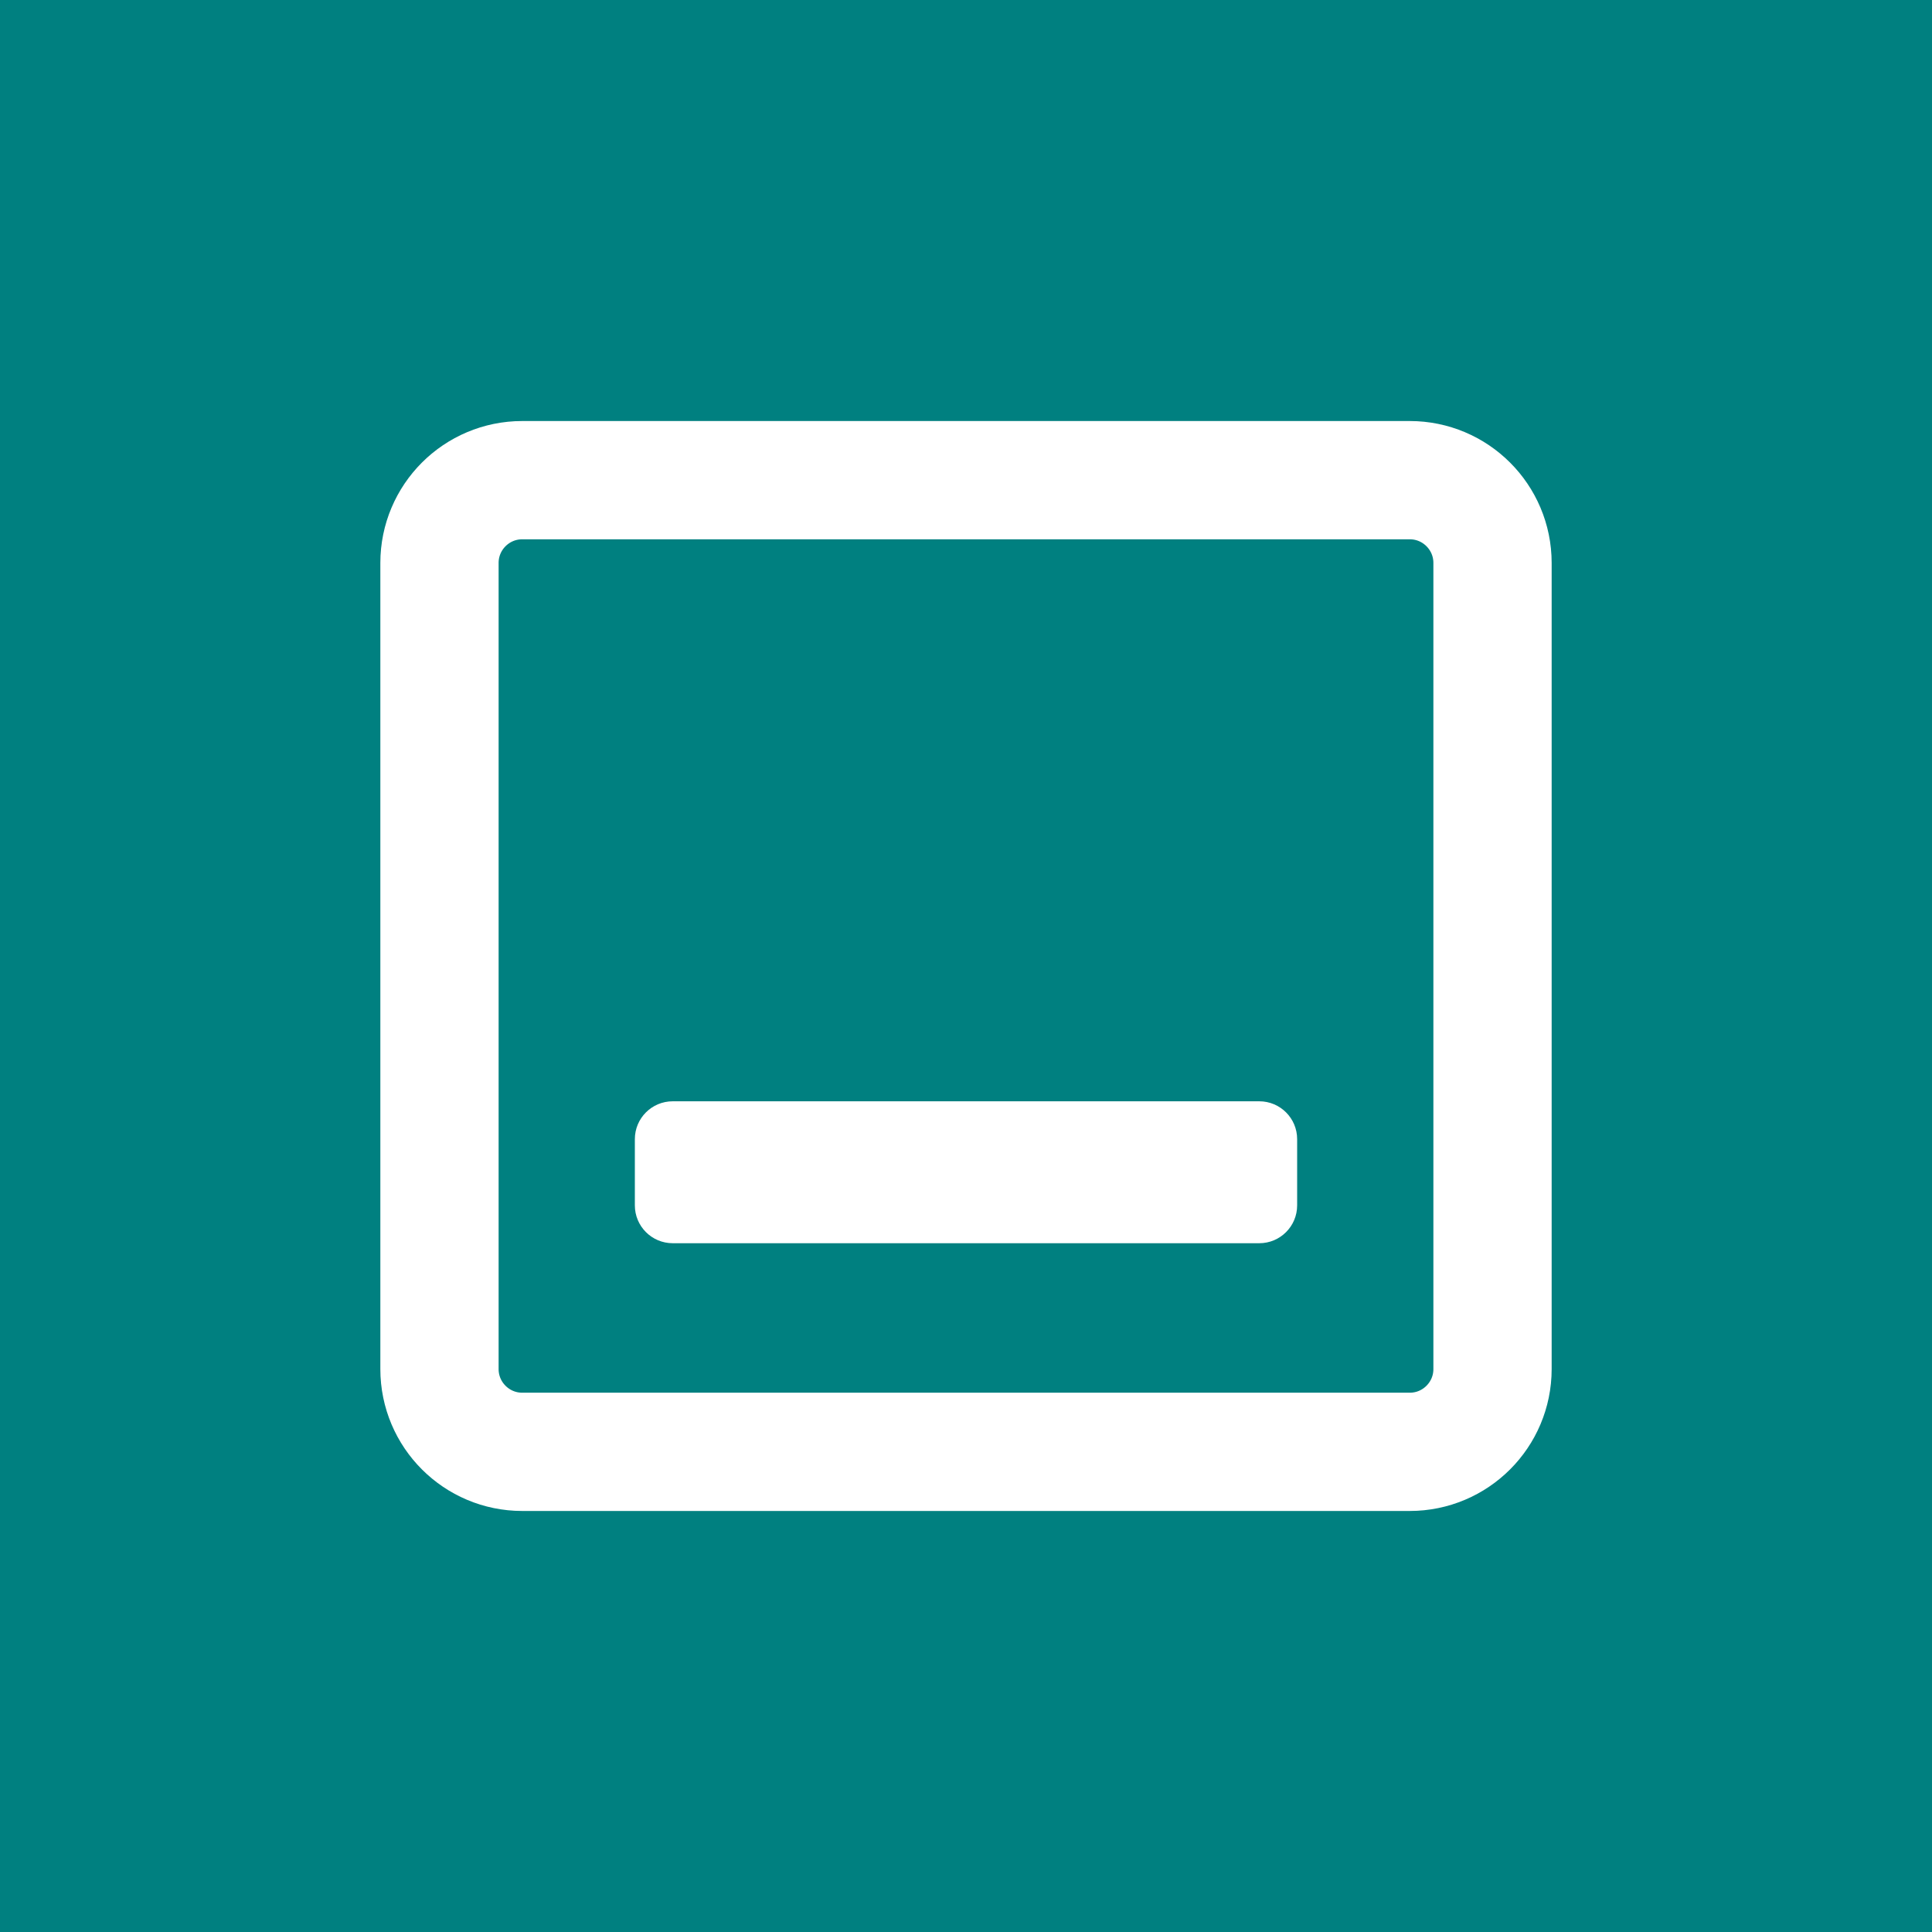
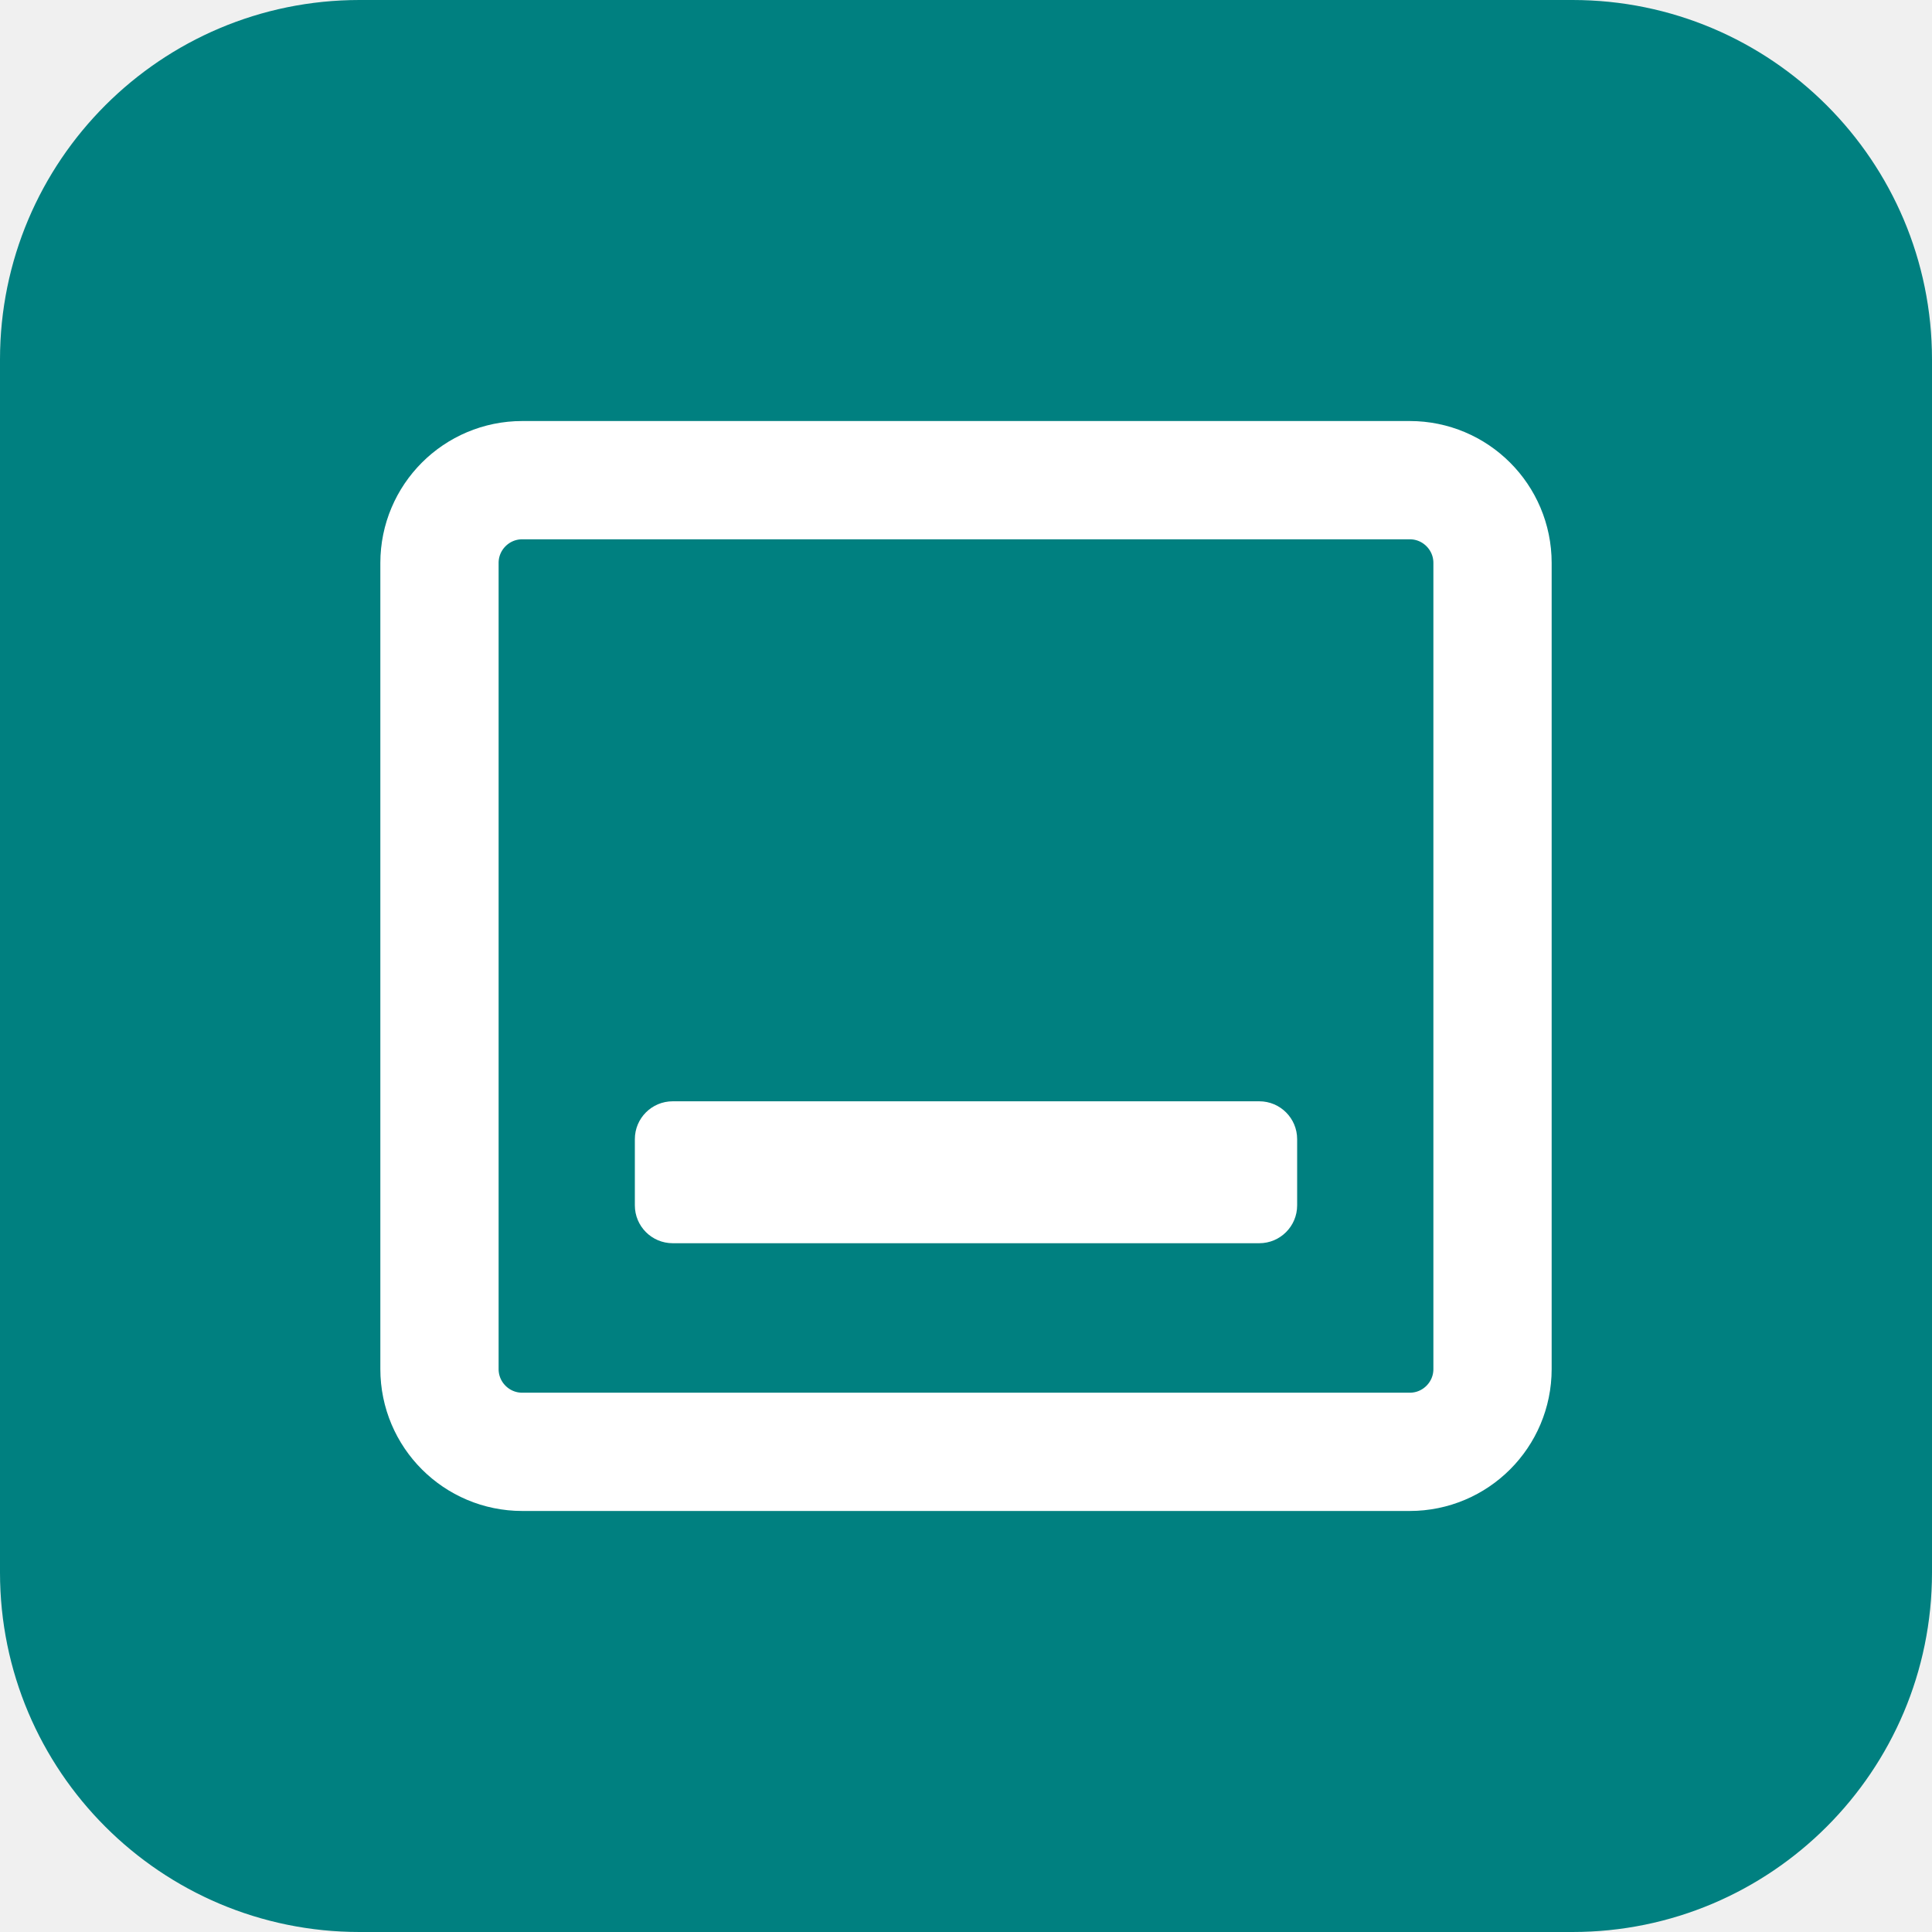
<svg xmlns="http://www.w3.org/2000/svg" width="2042" height="2042" viewBox="0 0 2042 2042" fill="none">
-   <rect width="2042" height="2042" fill="#008080" />
+   <rect width="2042" height="2042" rx="380" ry="380" fill="#008080" />
  <rect x="464.5" y="507.5" width="1113" height="1027" rx="87.5" stroke="white" stroke-width="125" />
  <rect x="671" y="1164" width="700" height="150" rx="40" fill="white" />
</svg>
